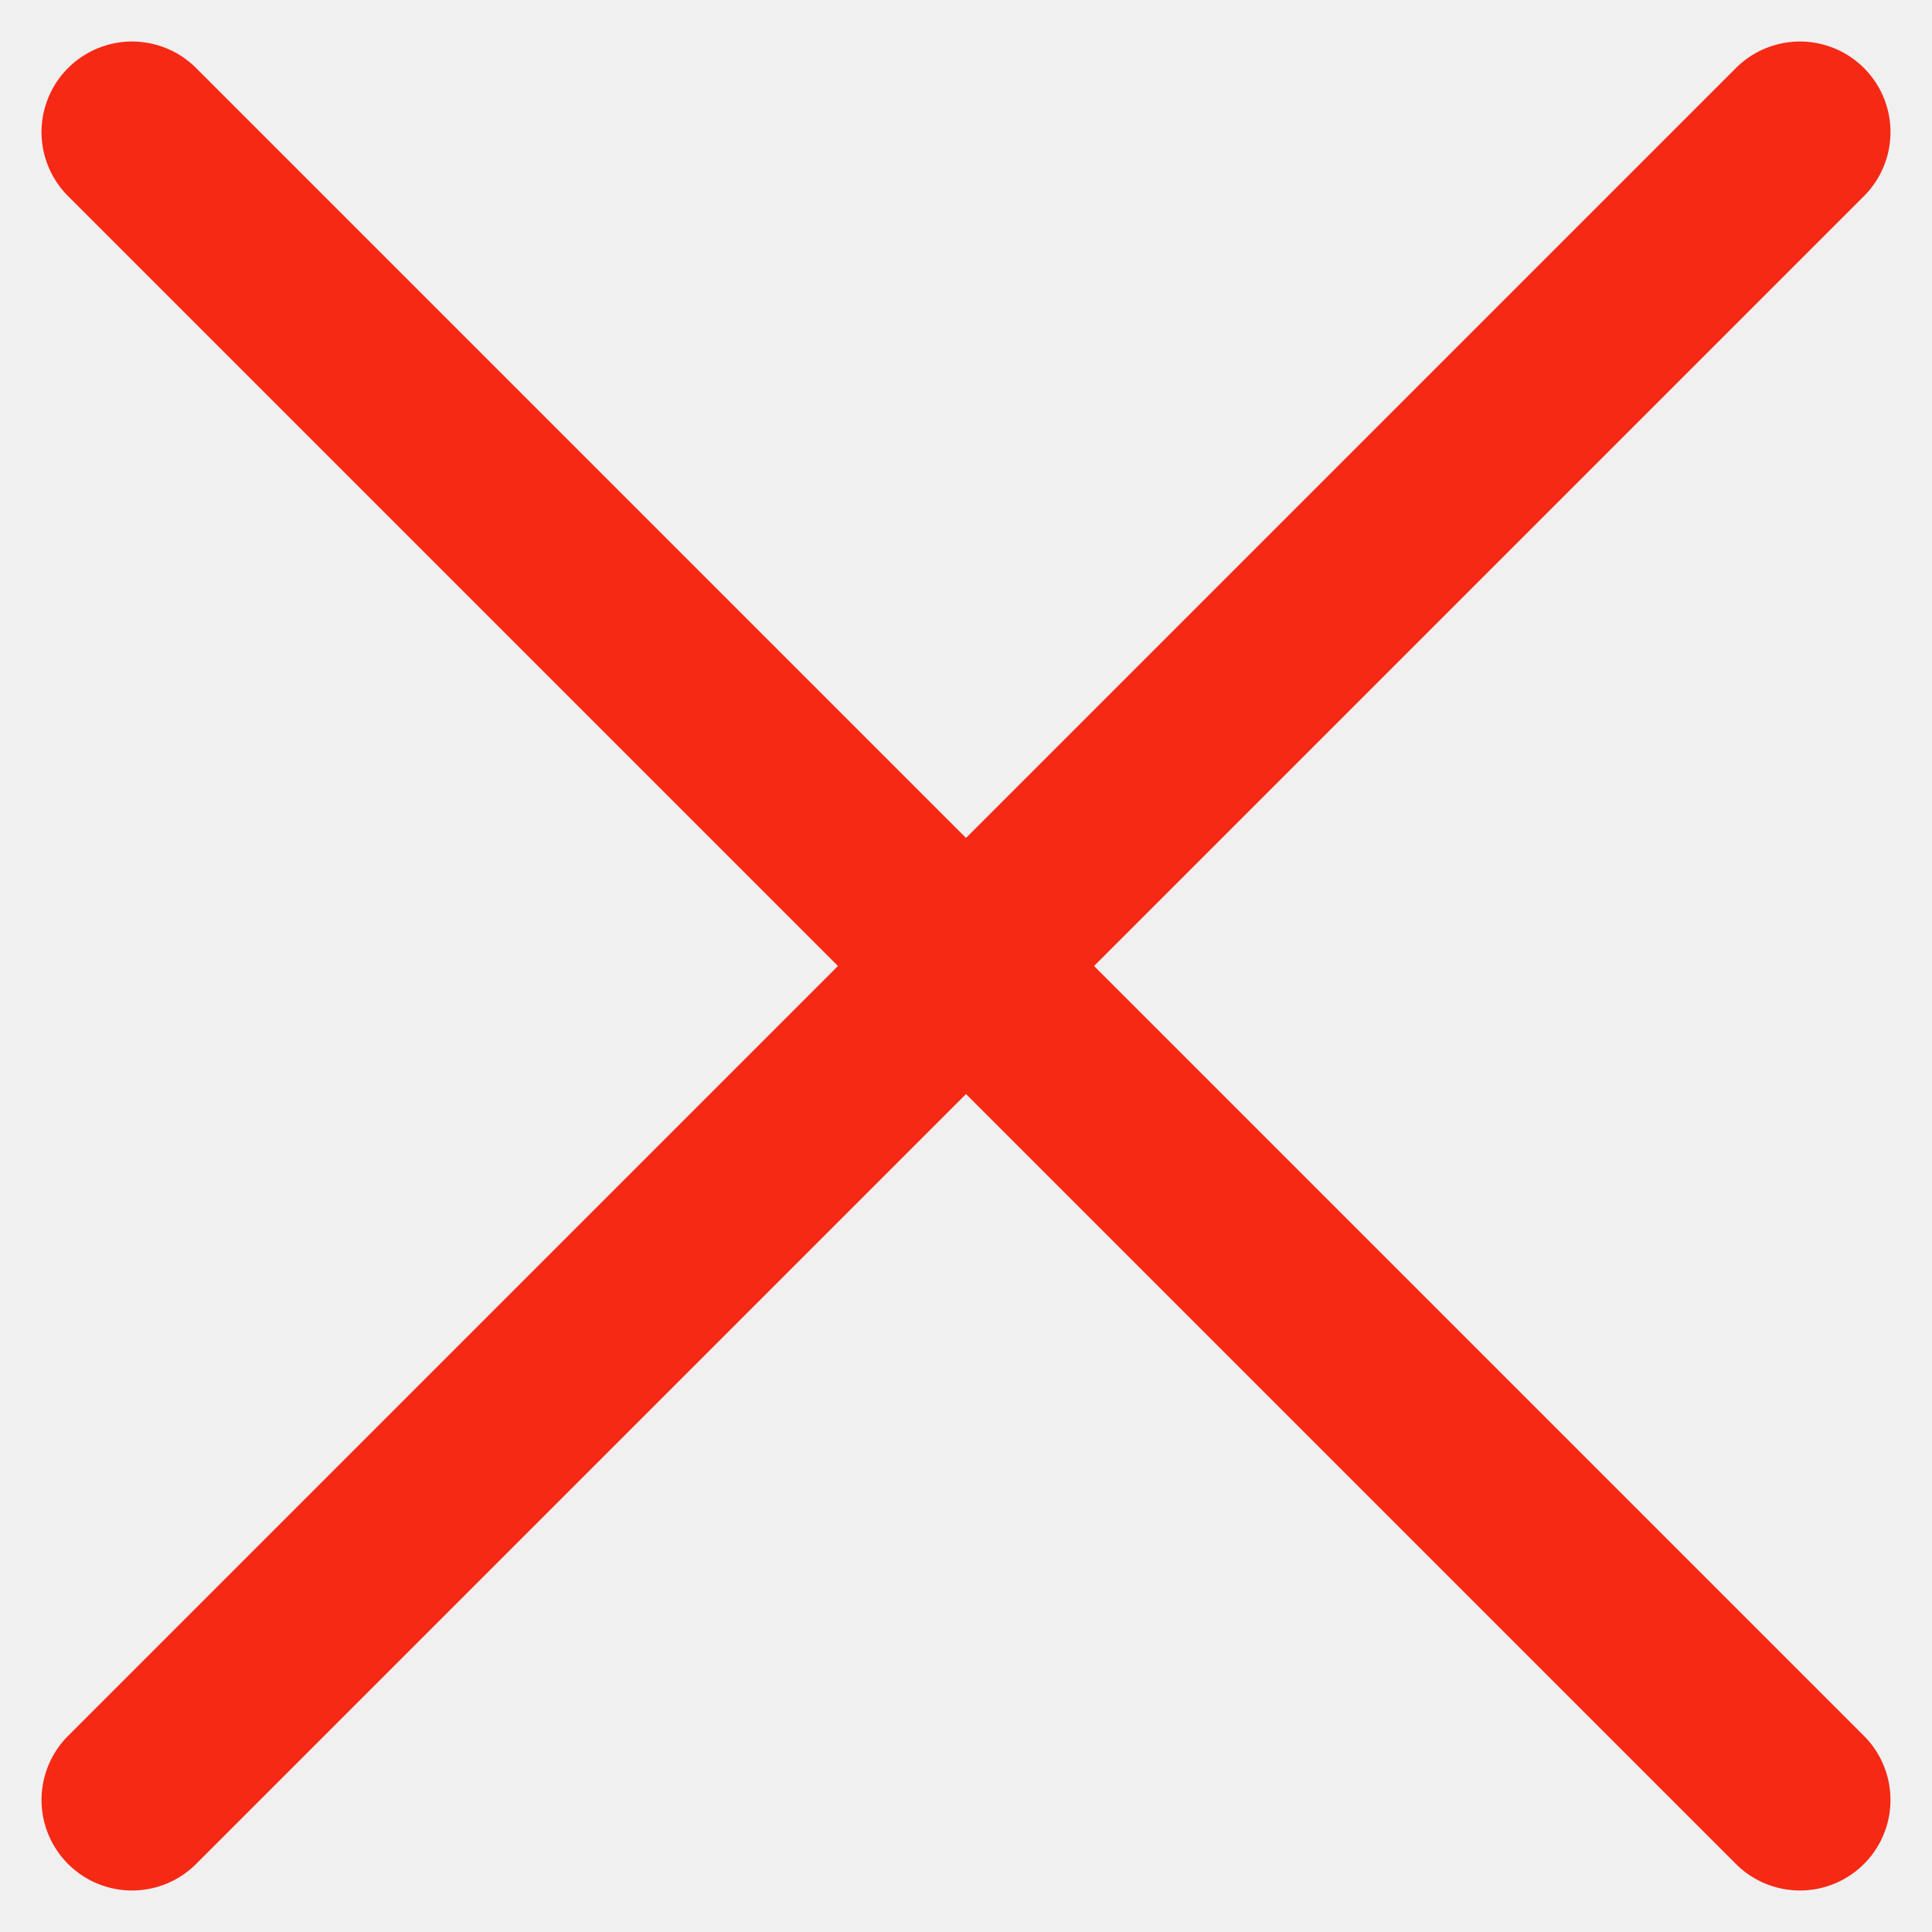
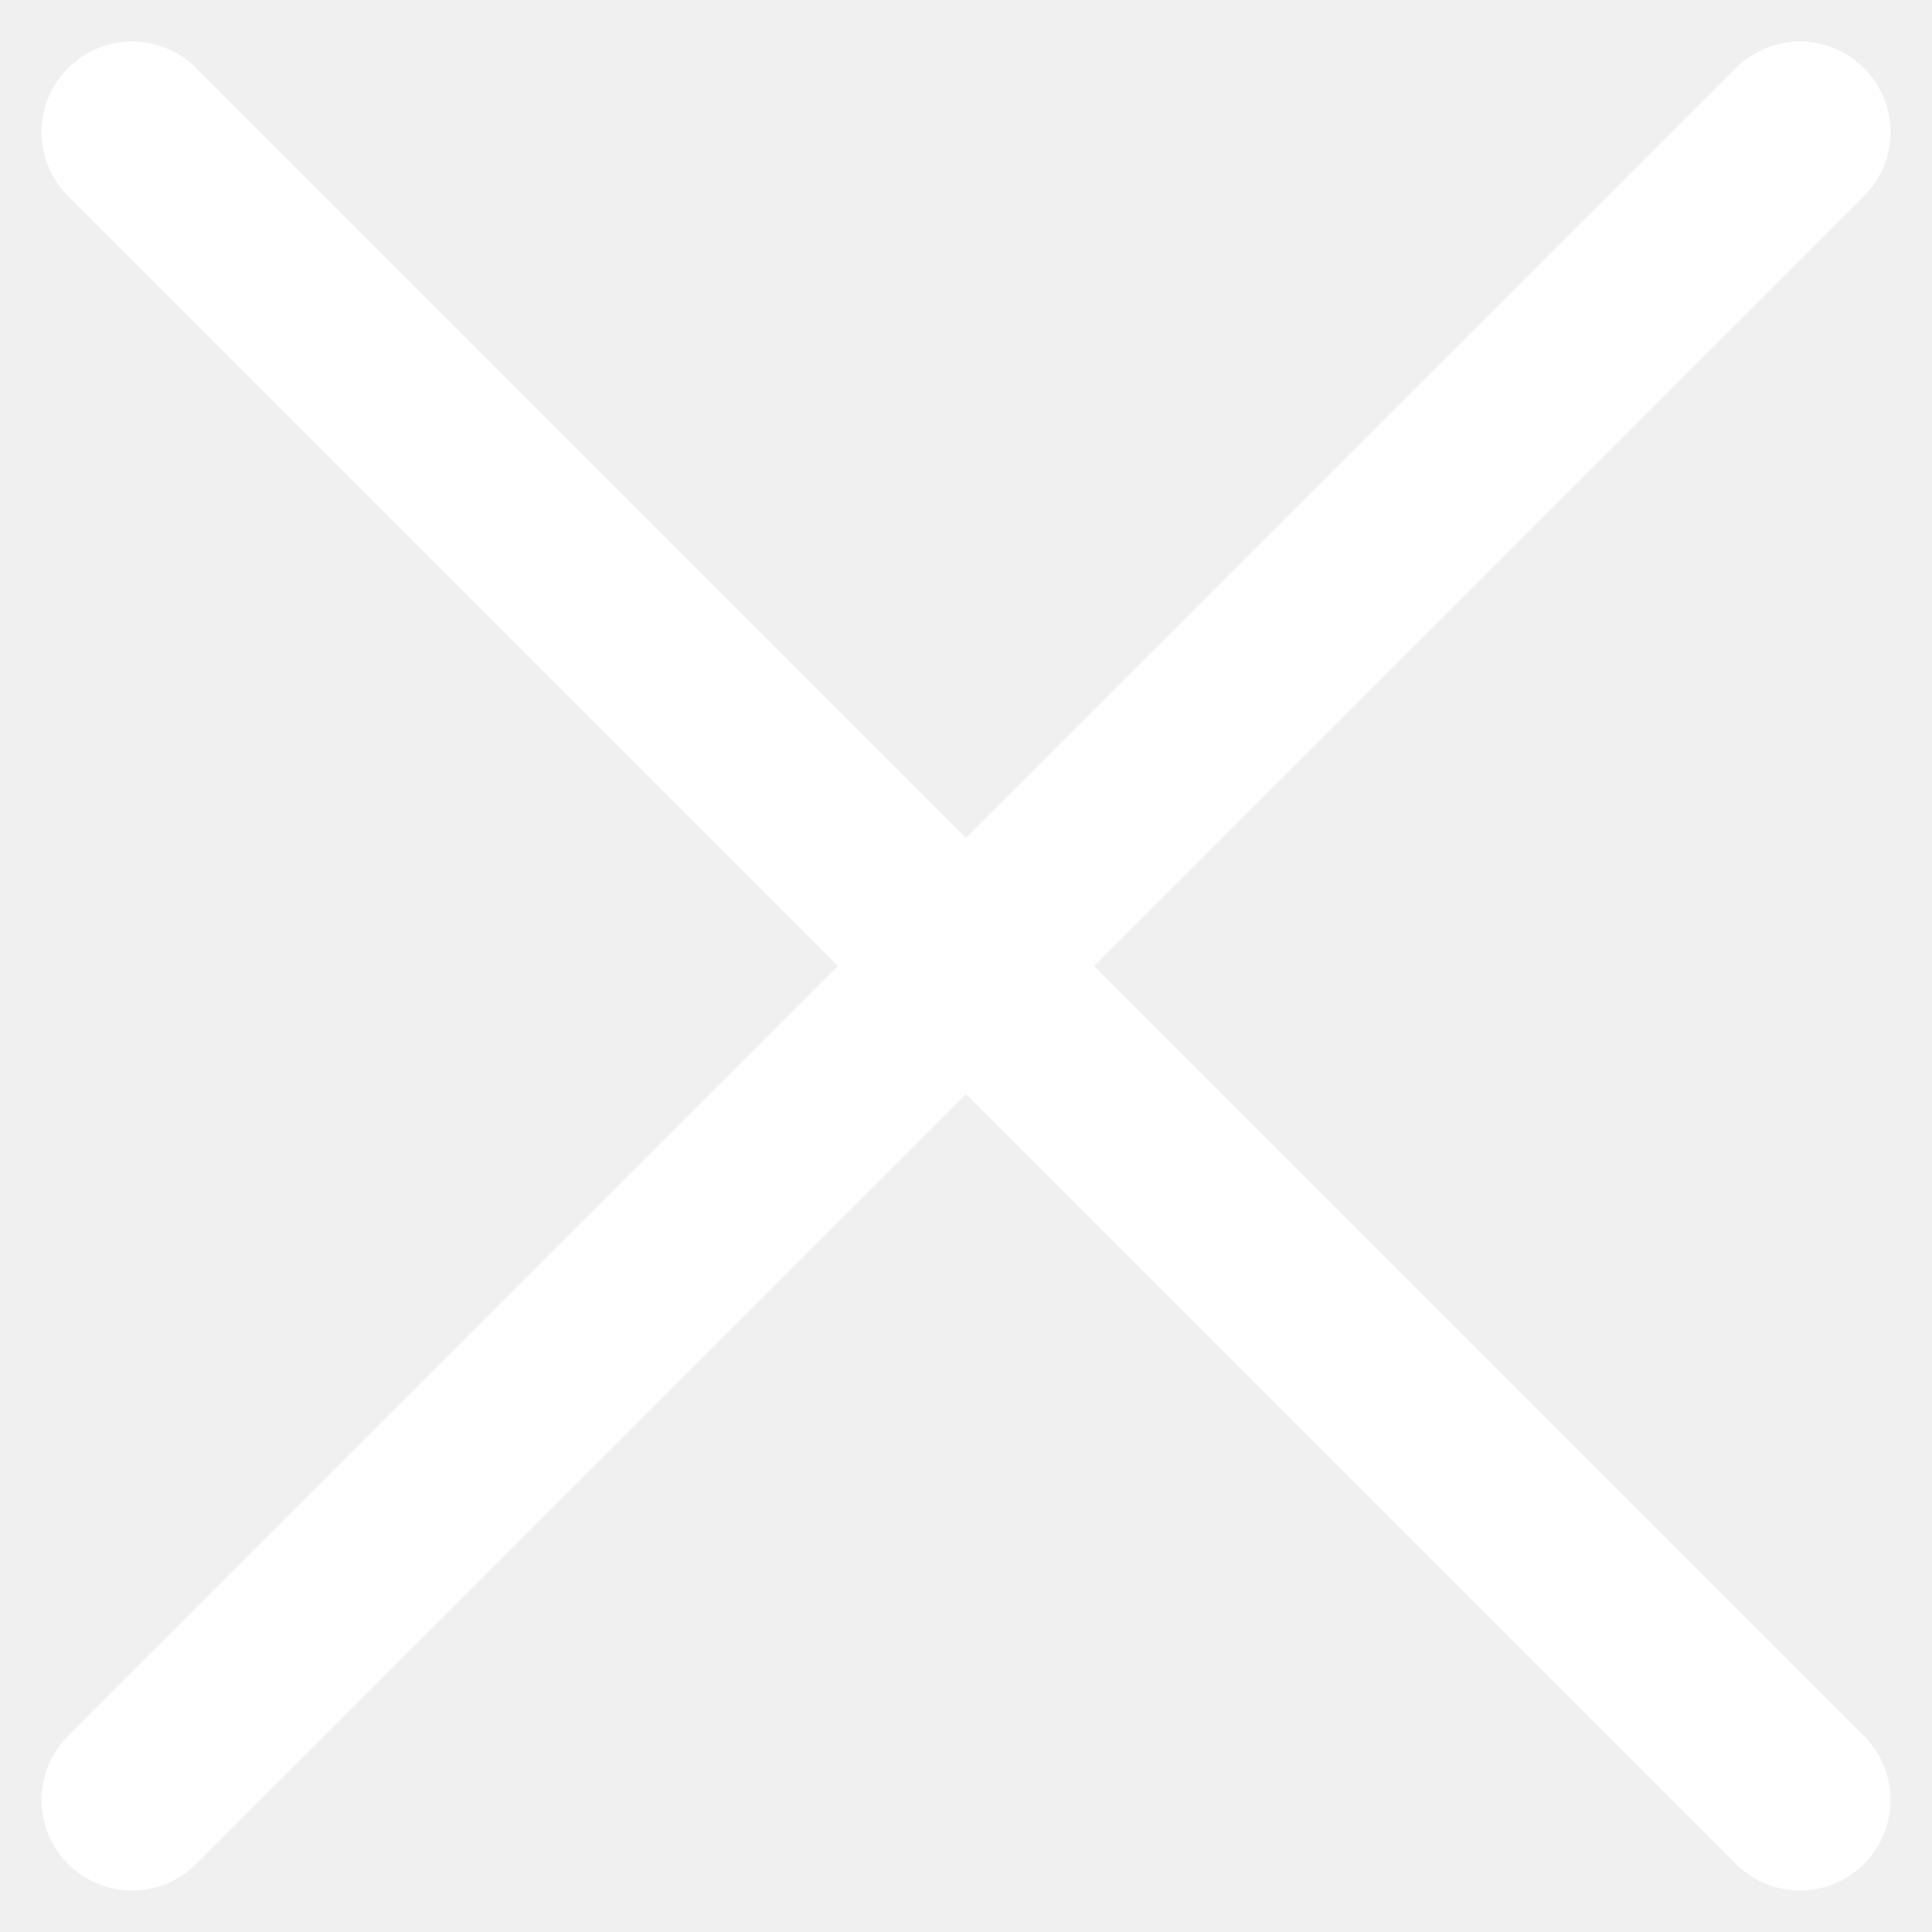
- <svg xmlns="http://www.w3.org/2000/svg" version="1.1" id="Слой_1" x="0px" y="0px" viewBox="0 0 512 512" style="enable-background:new 0 0 512 512;" xml:space="preserve">
+ <svg xmlns="http://www.w3.org/2000/svg" version="1.1" x="0px" y="0px" viewBox="0 0 512 512" style="enable-background:new 0 0 512 512;" xml:space="preserve">
  <style type="text/css">
- 	.st0{fill:none;stroke:#f62915;stroke-width:48;stroke-linecap:round;stroke-linejoin:round;}
+ 	.st0{fill:none;stroke:white;stroke-width:48;stroke-linecap:round;stroke-linejoin:round;}
	</style>
  <path class="st0" d="M477,477L35,35 M477,35L35,477" />
</svg>
